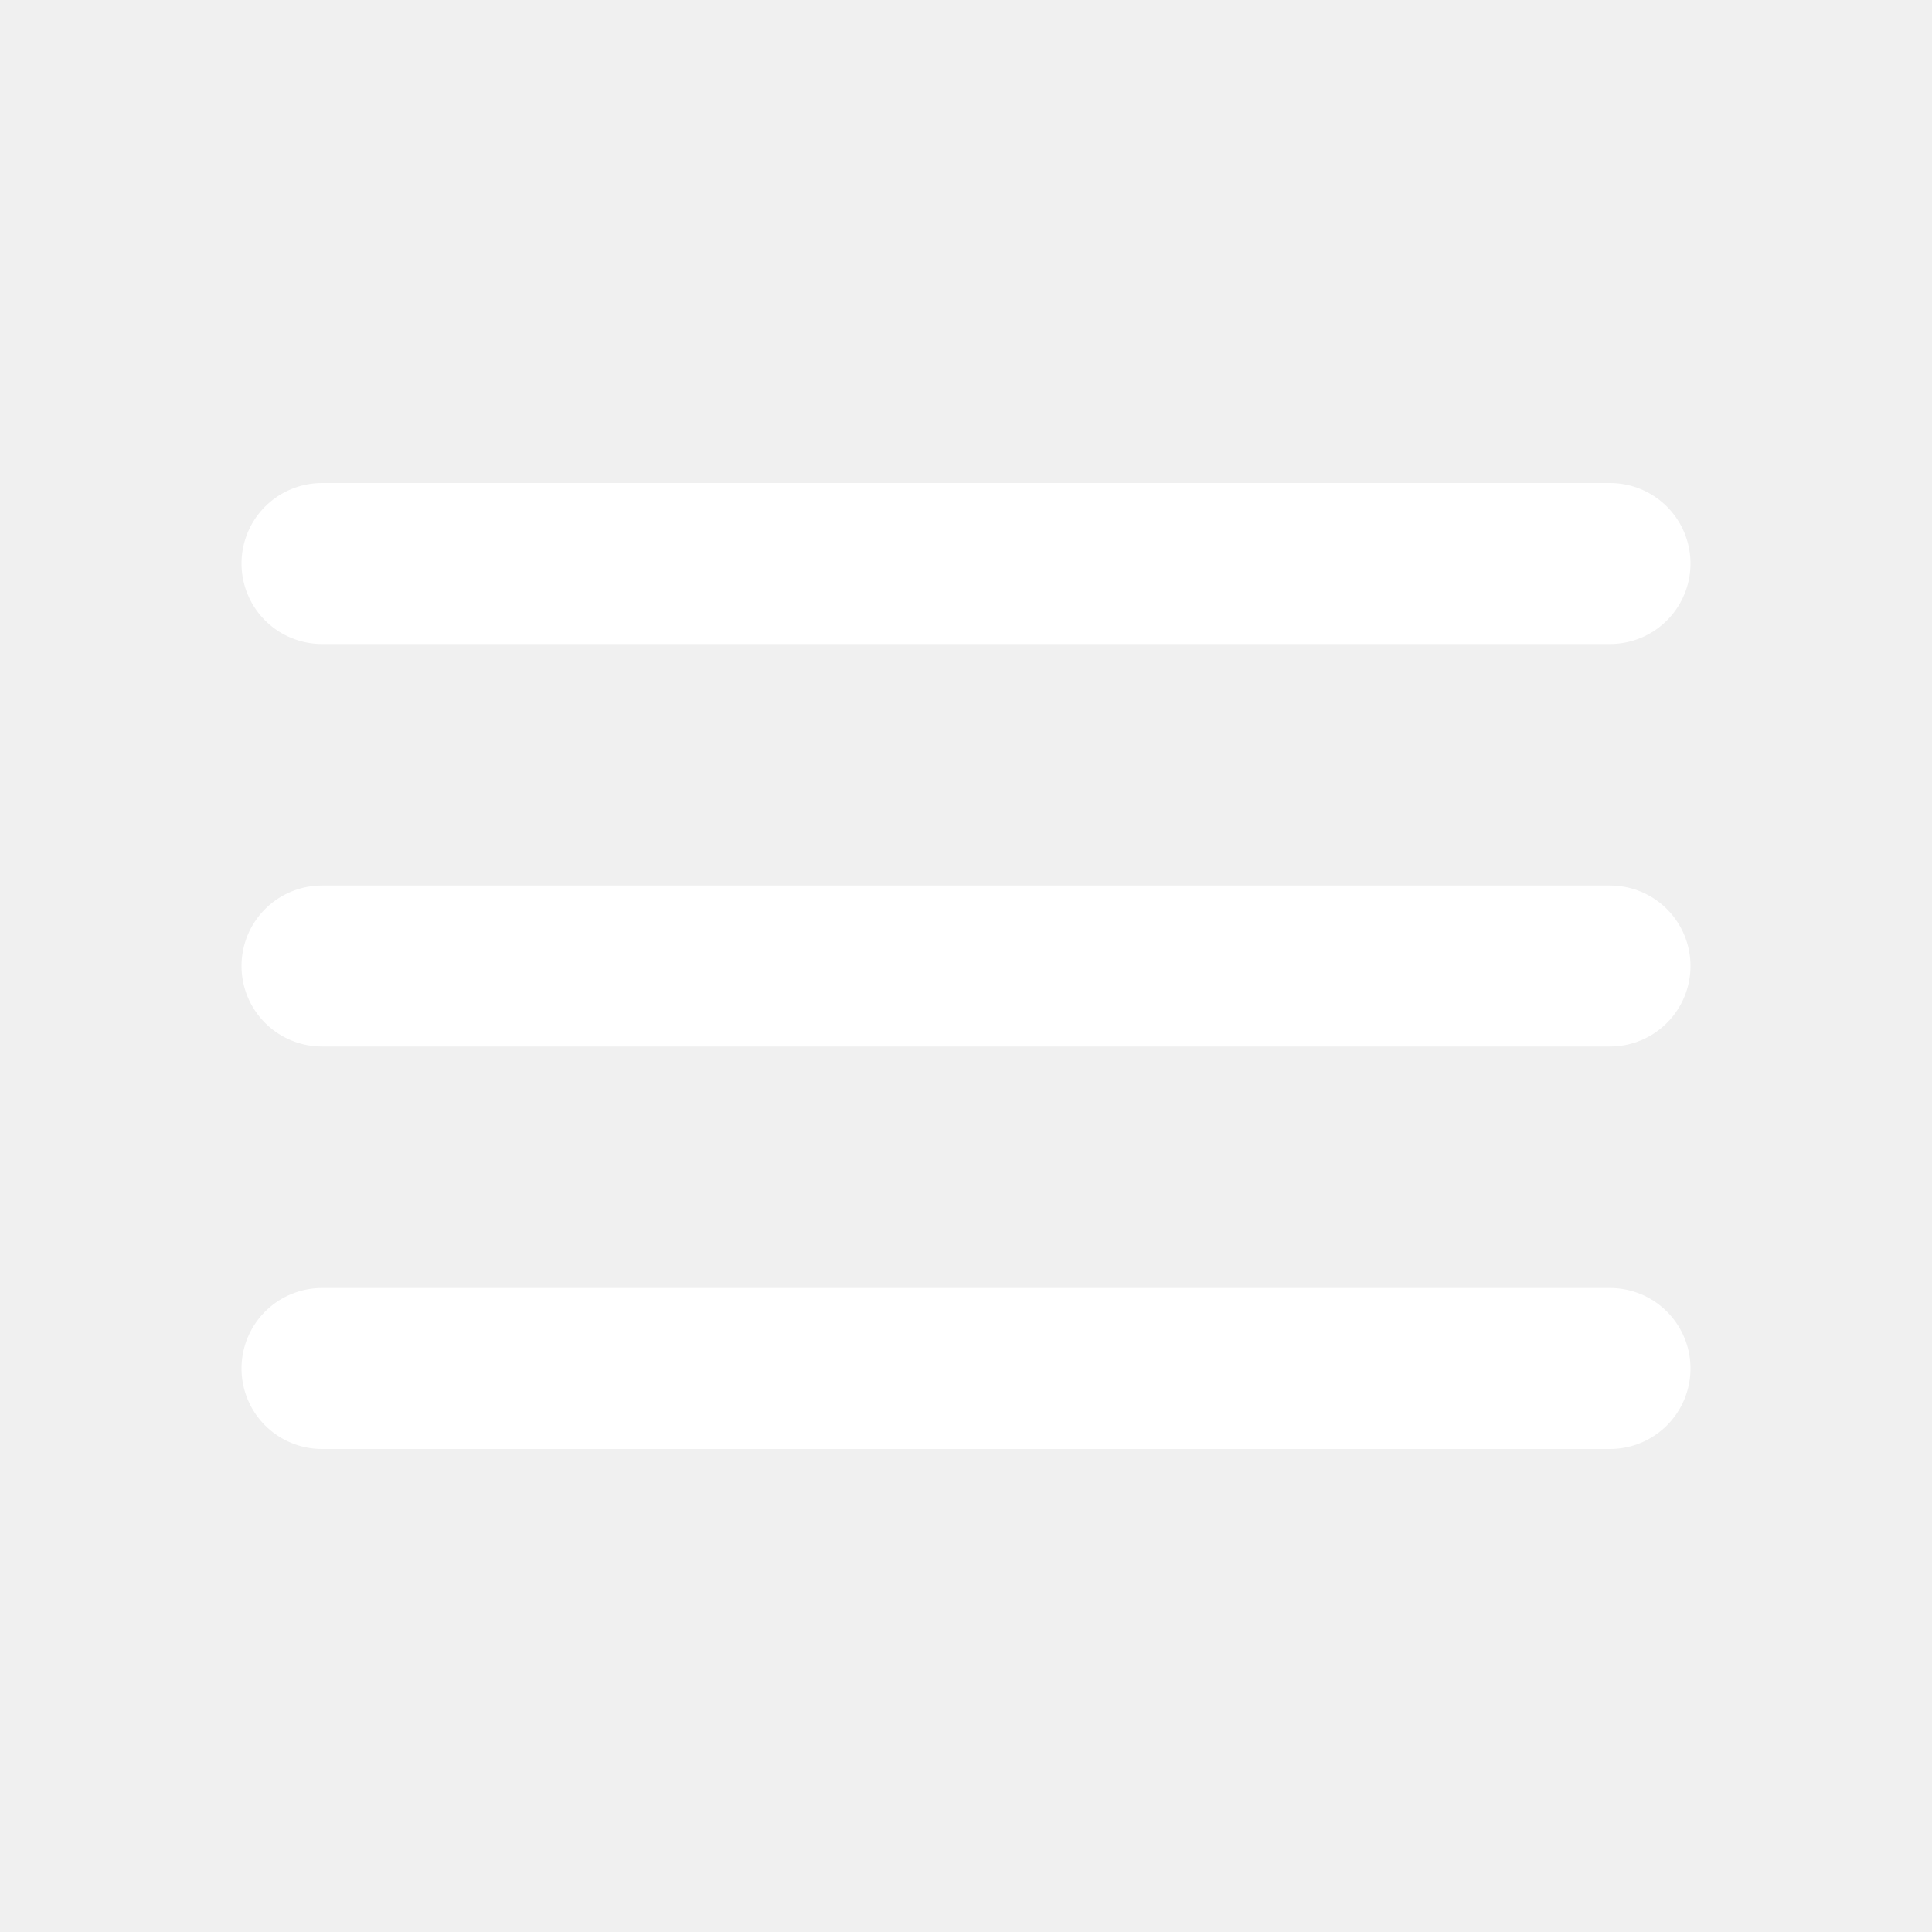
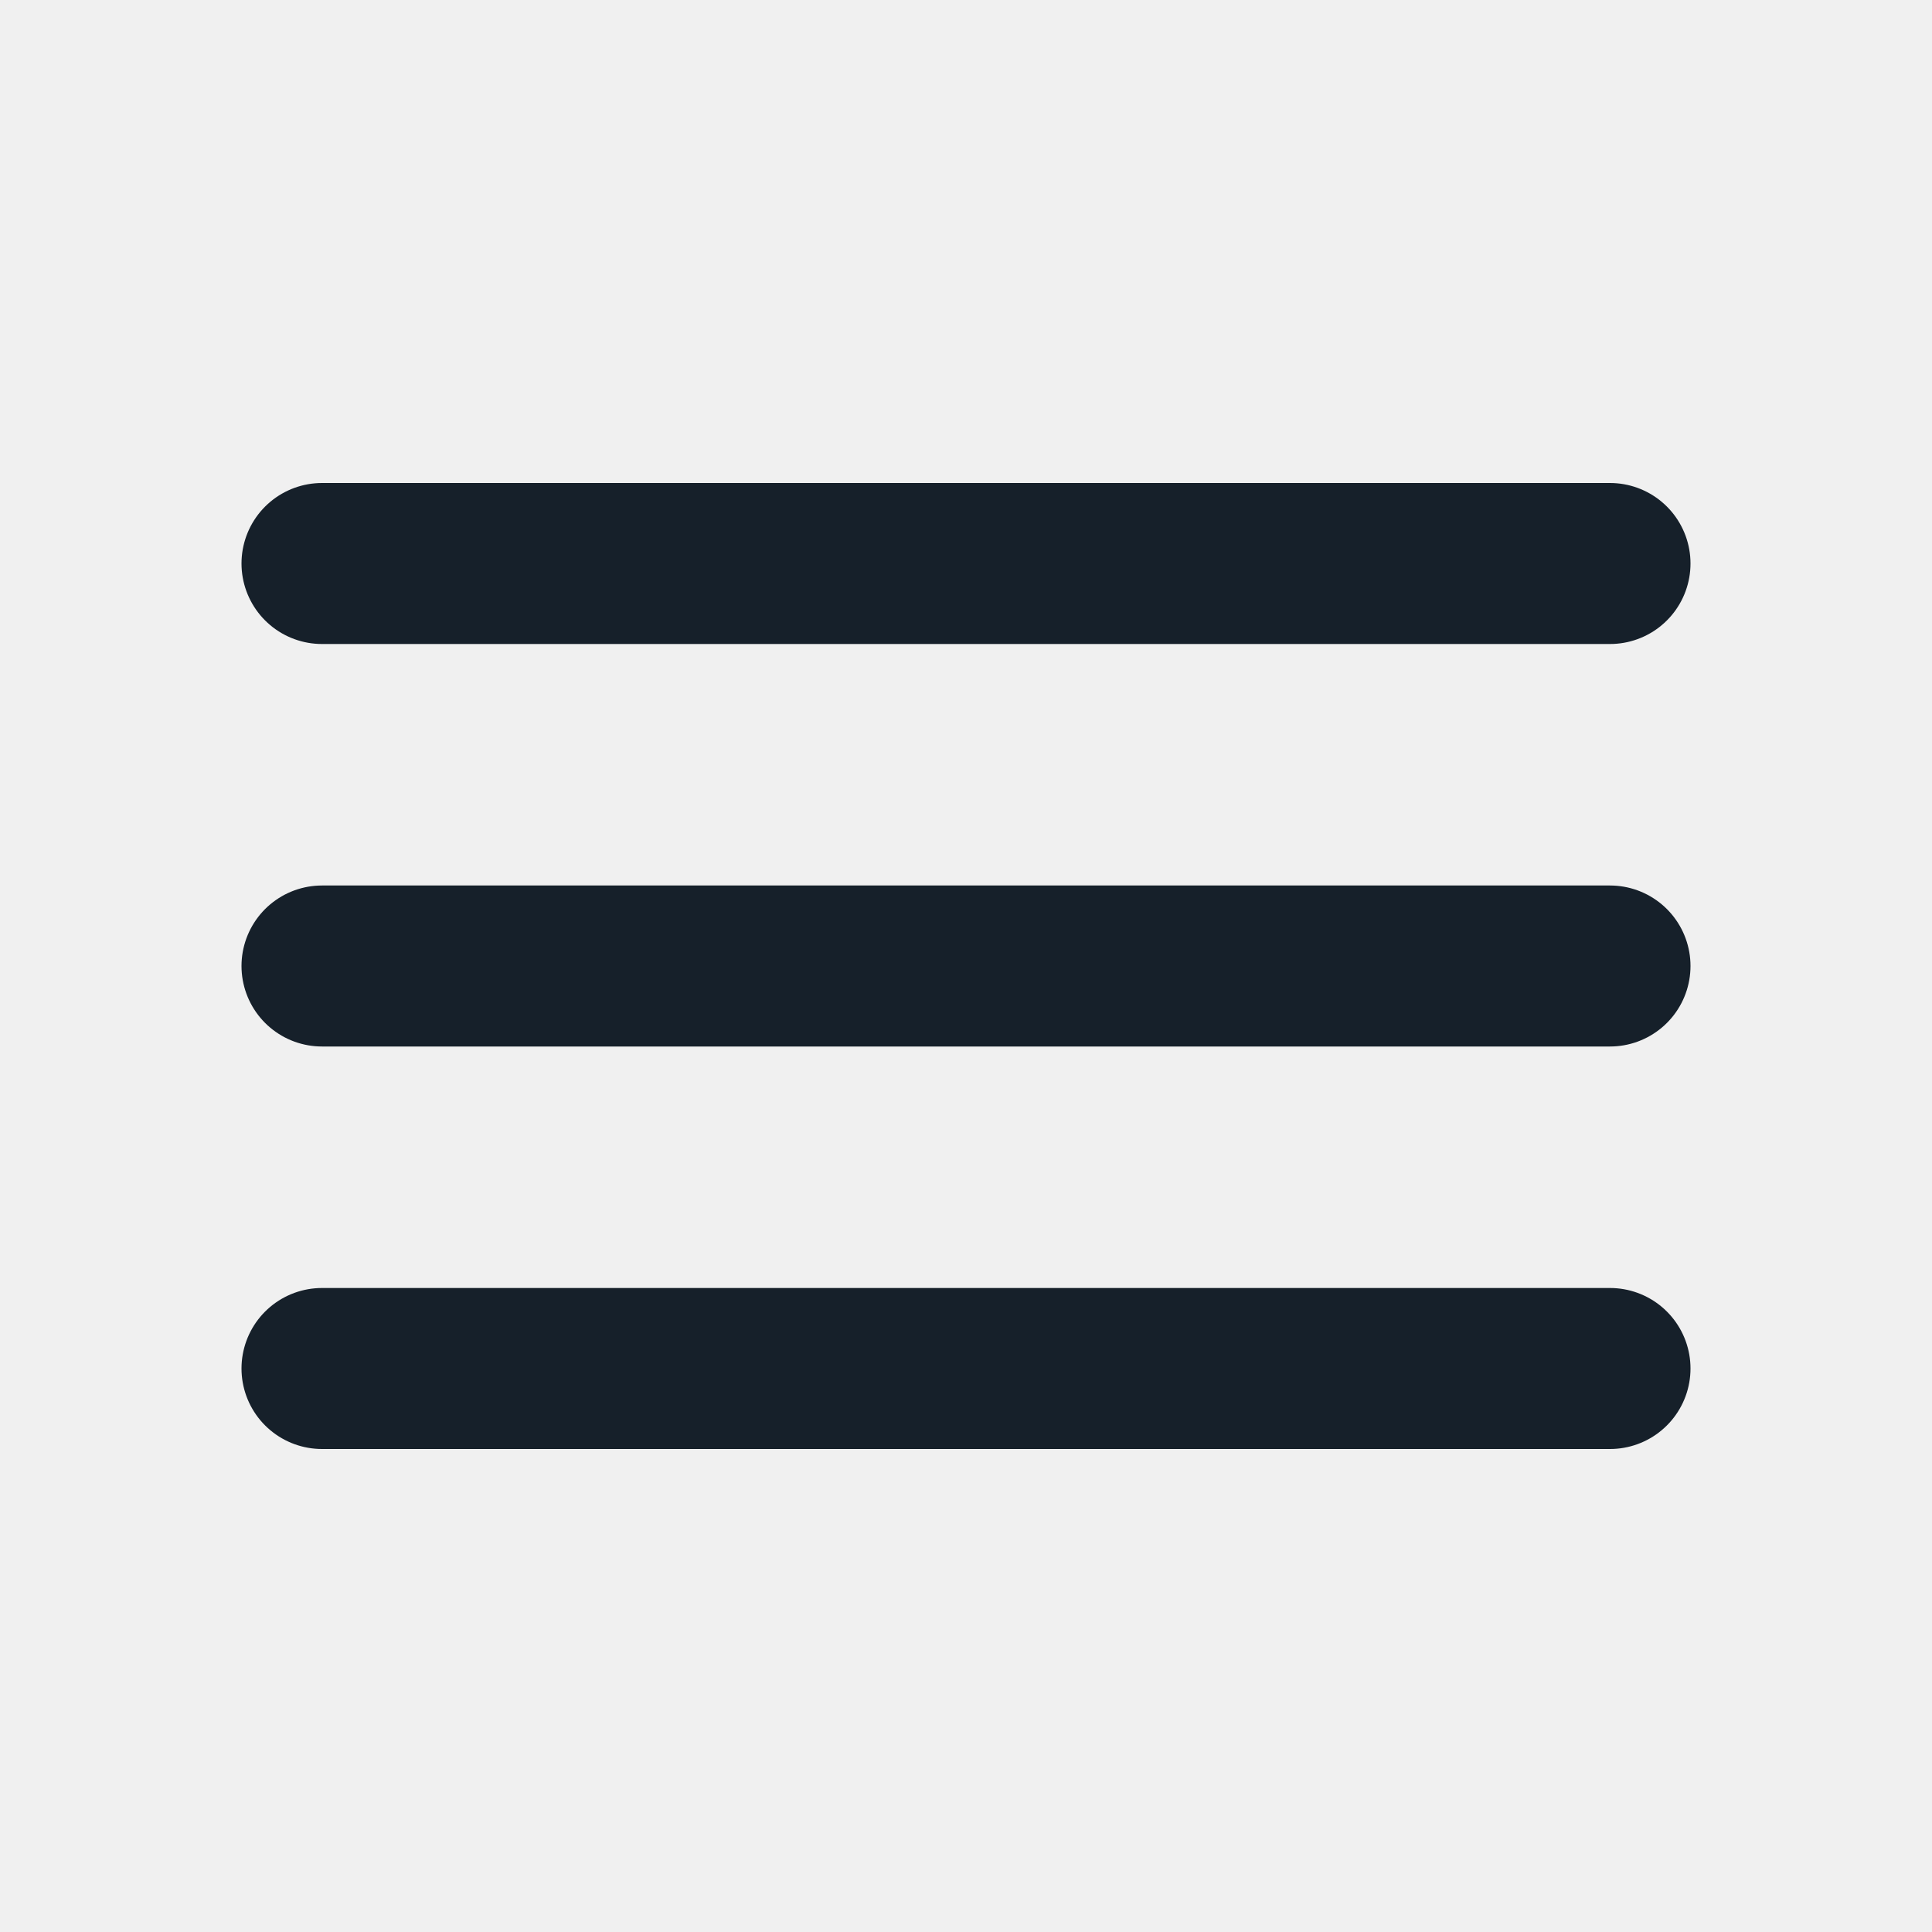
- <svg xmlns="http://www.w3.org/2000/svg" width="800px" height="800px" viewBox="0 0 24 24" fill="none">
+ <svg xmlns="http://www.w3.org/2000/svg" width="800px" height="800px" viewBox="0 0 24 24" fill="none" stroke="#8c5a5a">
  <g id="SVGRepo_bgCarrier" stroke-width="0" />
  <g id="SVGRepo_tracerCarrier" stroke-linecap="round" stroke-linejoin="round" />
  <g id="SVGRepo_iconCarrier">
-     <path d="M4 7H20M4 12H20M4 17H20" stroke="#ffffff" stroke-width="2" stroke-linecap="round" stroke-linejoin="round" />
+     <path d="M4 7H20M4 12H20M4 17H20" stroke="#16202a" stroke-width="2" stroke-linecap="round" stroke-linejoin="round" />
  </g>
</svg>
